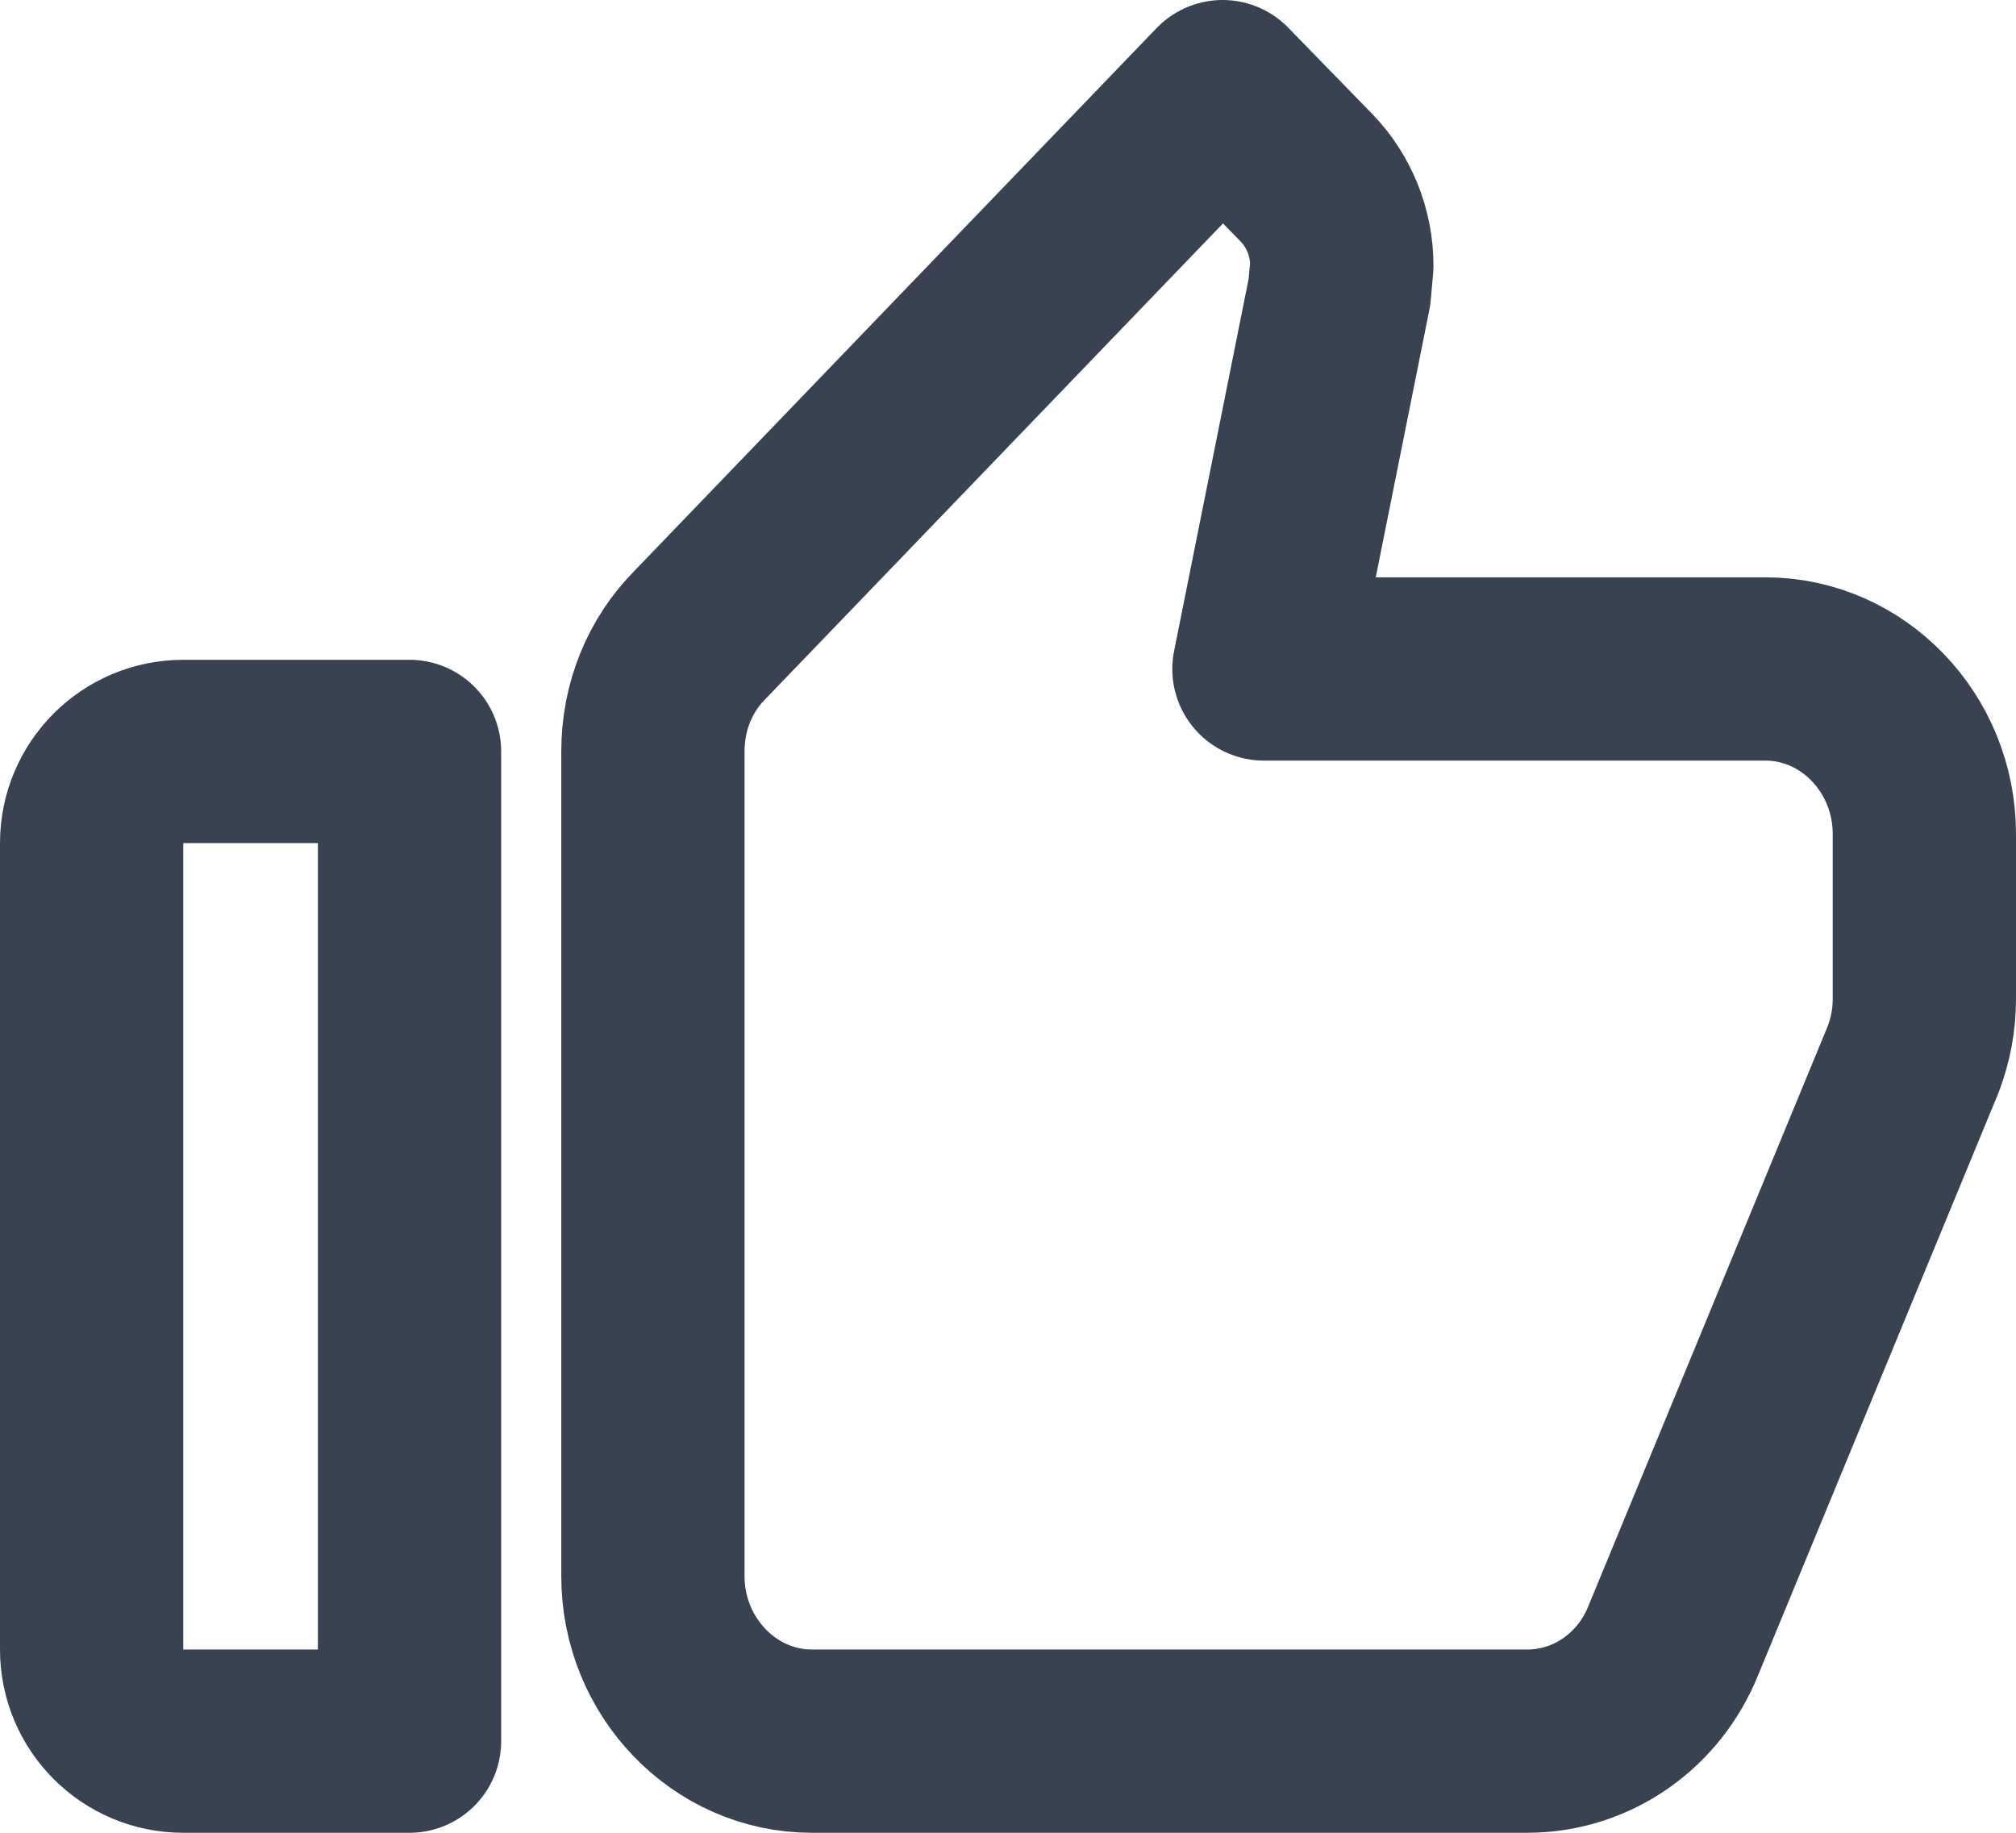
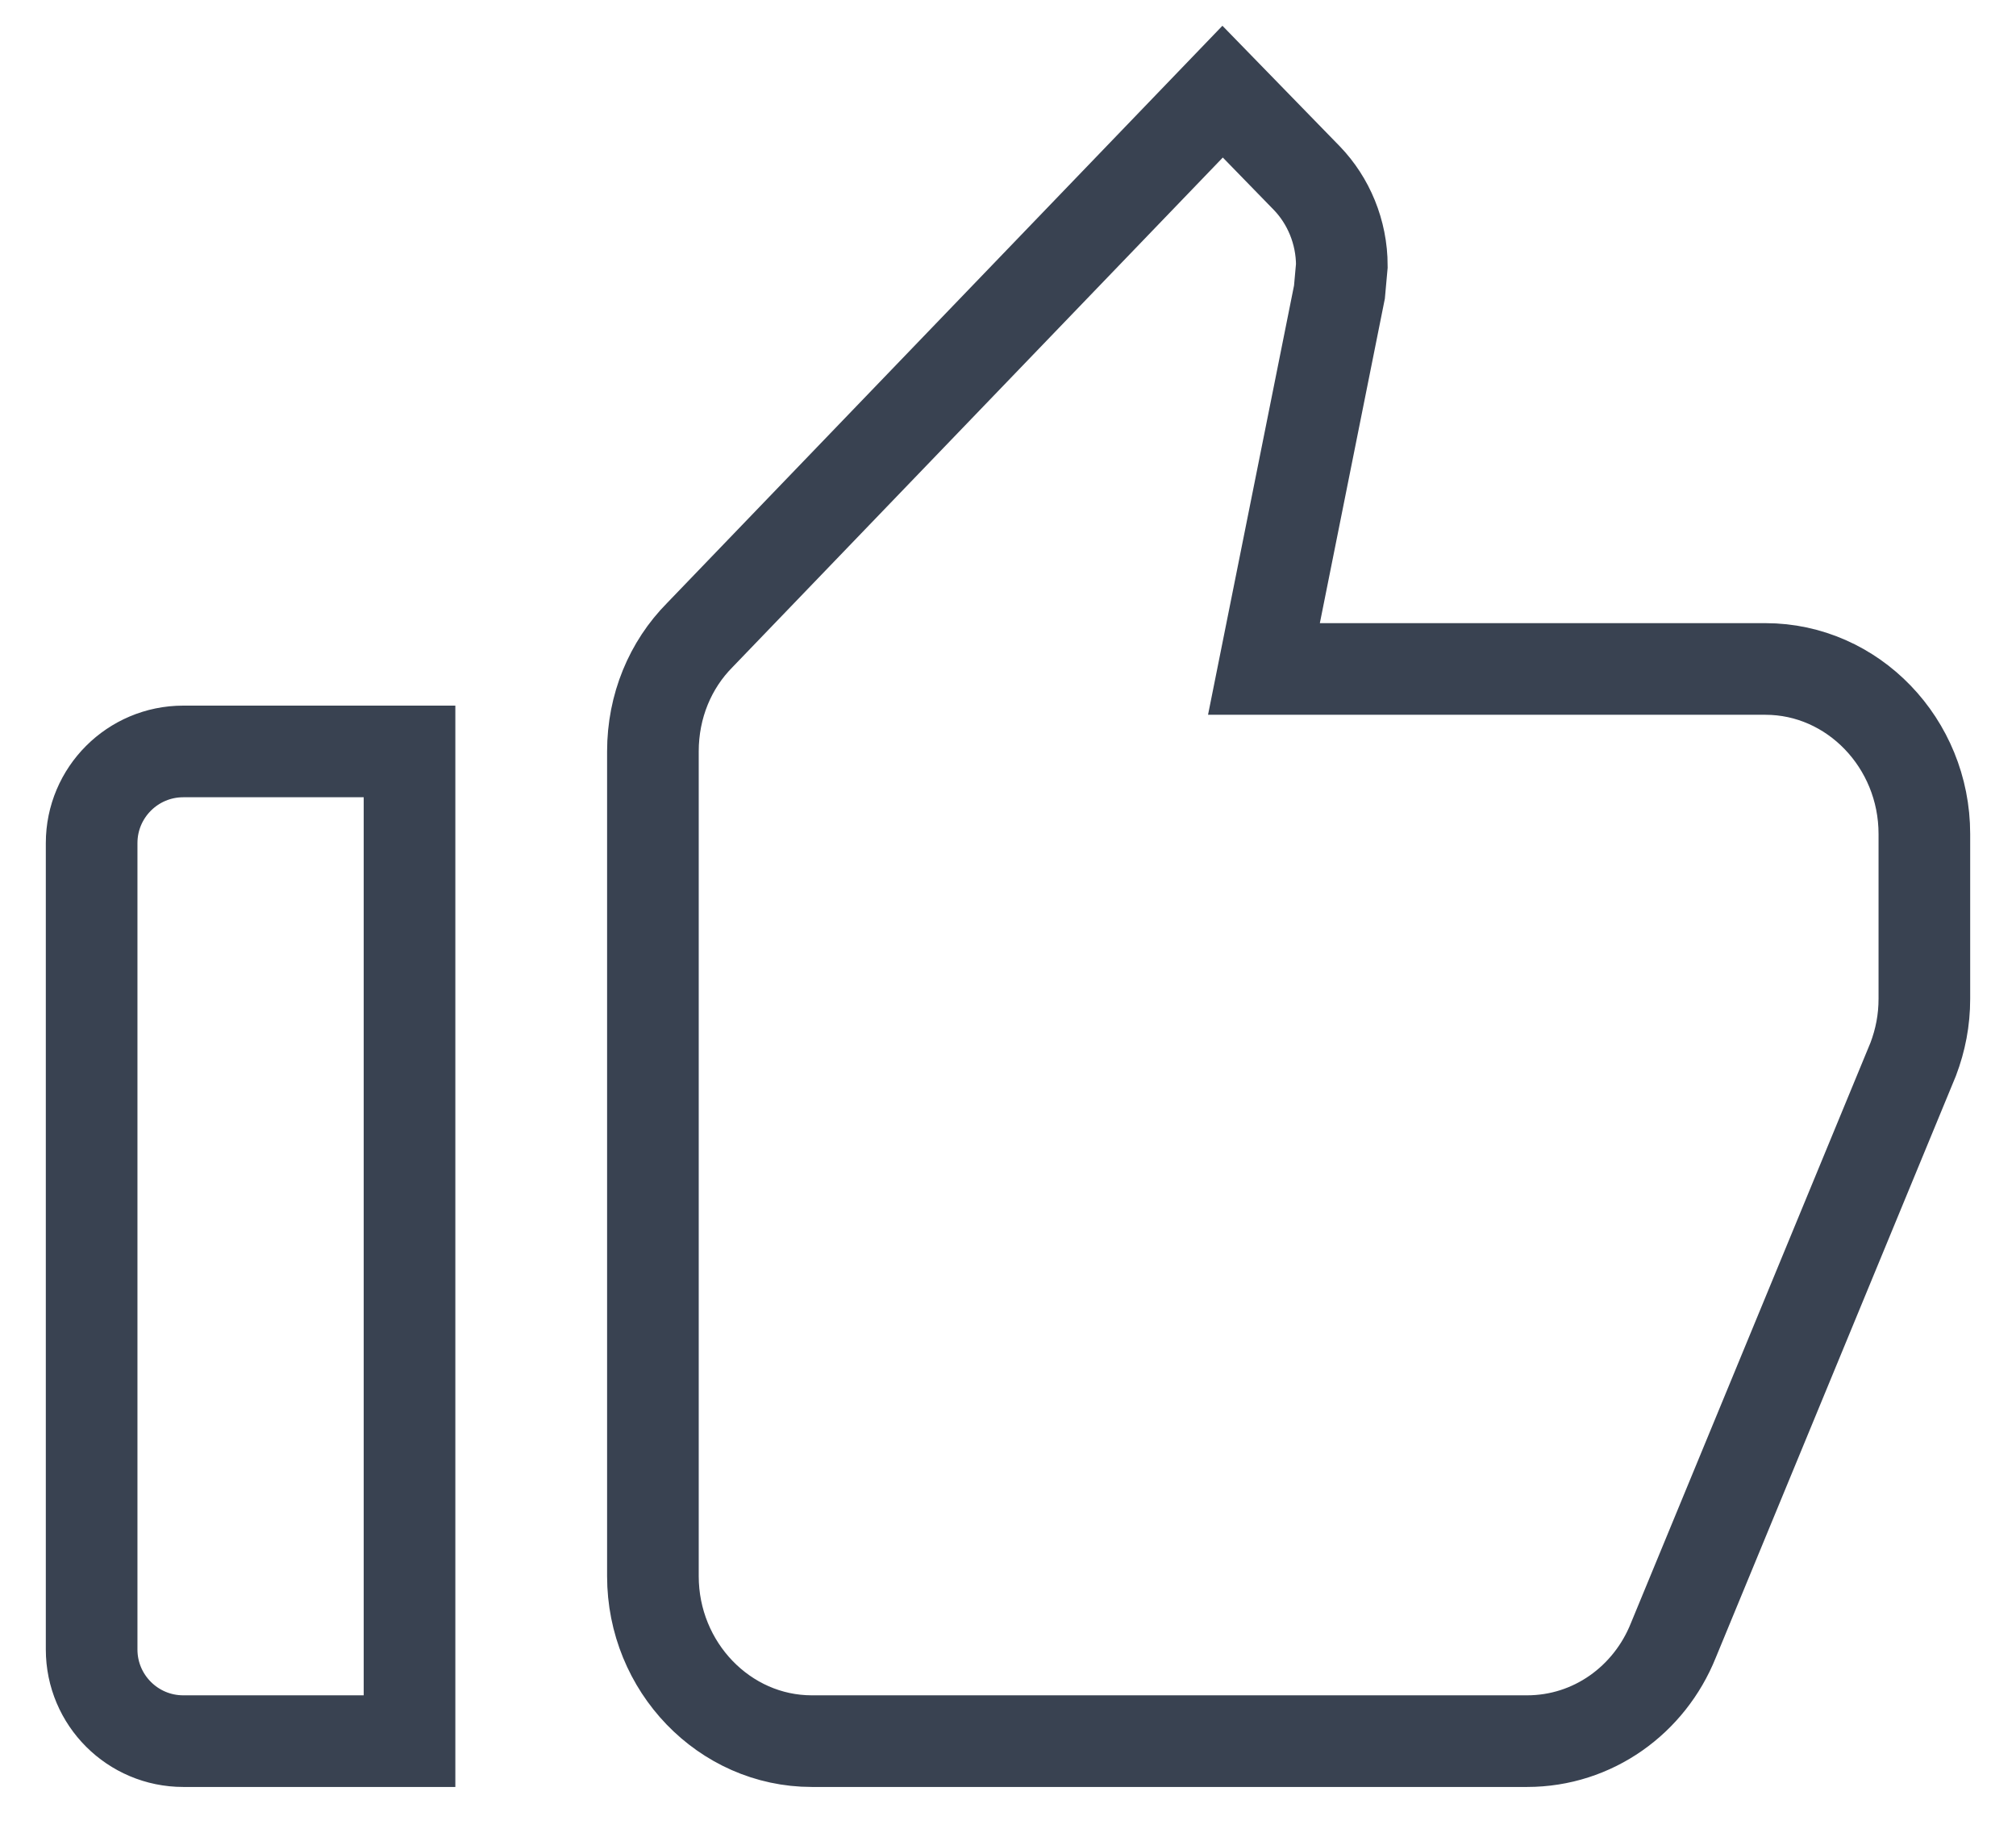
<svg xmlns="http://www.w3.org/2000/svg" width="22" height="20" viewBox="0 0 22 20" fill="none">
-   <path d="M1 18C1 18.552 1.448 19 2 19H4.469V8.2H2C1.448 8.2 1 8.648 1 9.2V18ZM21 9.1C21 8.11 20.22 7.3 19.266 7.3H13.793L14.617 3.187L14.643 2.899C14.643 2.53 14.496 2.188 14.262 1.945L13.342 1L7.636 6.931C7.315 7.255 7.125 7.705 7.125 8.2V17.2C7.125 18.19 7.905 19 8.859 19H16.664C17.384 19 18 18.55 18.26 17.902L20.879 11.557C20.957 11.35 21 11.134 21 10.9V9.1Z" stroke="#394251" stroke-width="2" stroke-linejoin="round" />
+   <path d="M1 18C1 18.552 1.448 19 2 19H4.469V8.2H2C1.448 8.2 1 8.648 1 9.2V18ZM21 9.1C21 8.11 20.22 7.3 19.266 7.3H13.793L14.617 3.187L14.643 2.899C14.643 2.53 14.496 2.188 14.262 1.945L13.342 1L7.636 6.931C7.315 7.255 7.125 7.705 7.125 8.2V17.2C7.125 18.19 7.905 19 8.859 19H16.664C17.384 19 18 18.55 18.26 17.902L20.879 11.557C20.957 11.35 21 11.134 21 10.9V9.1Z" stroke="#394251" strokeWidth="2" strokeLinejoin="round" />
</svg>
